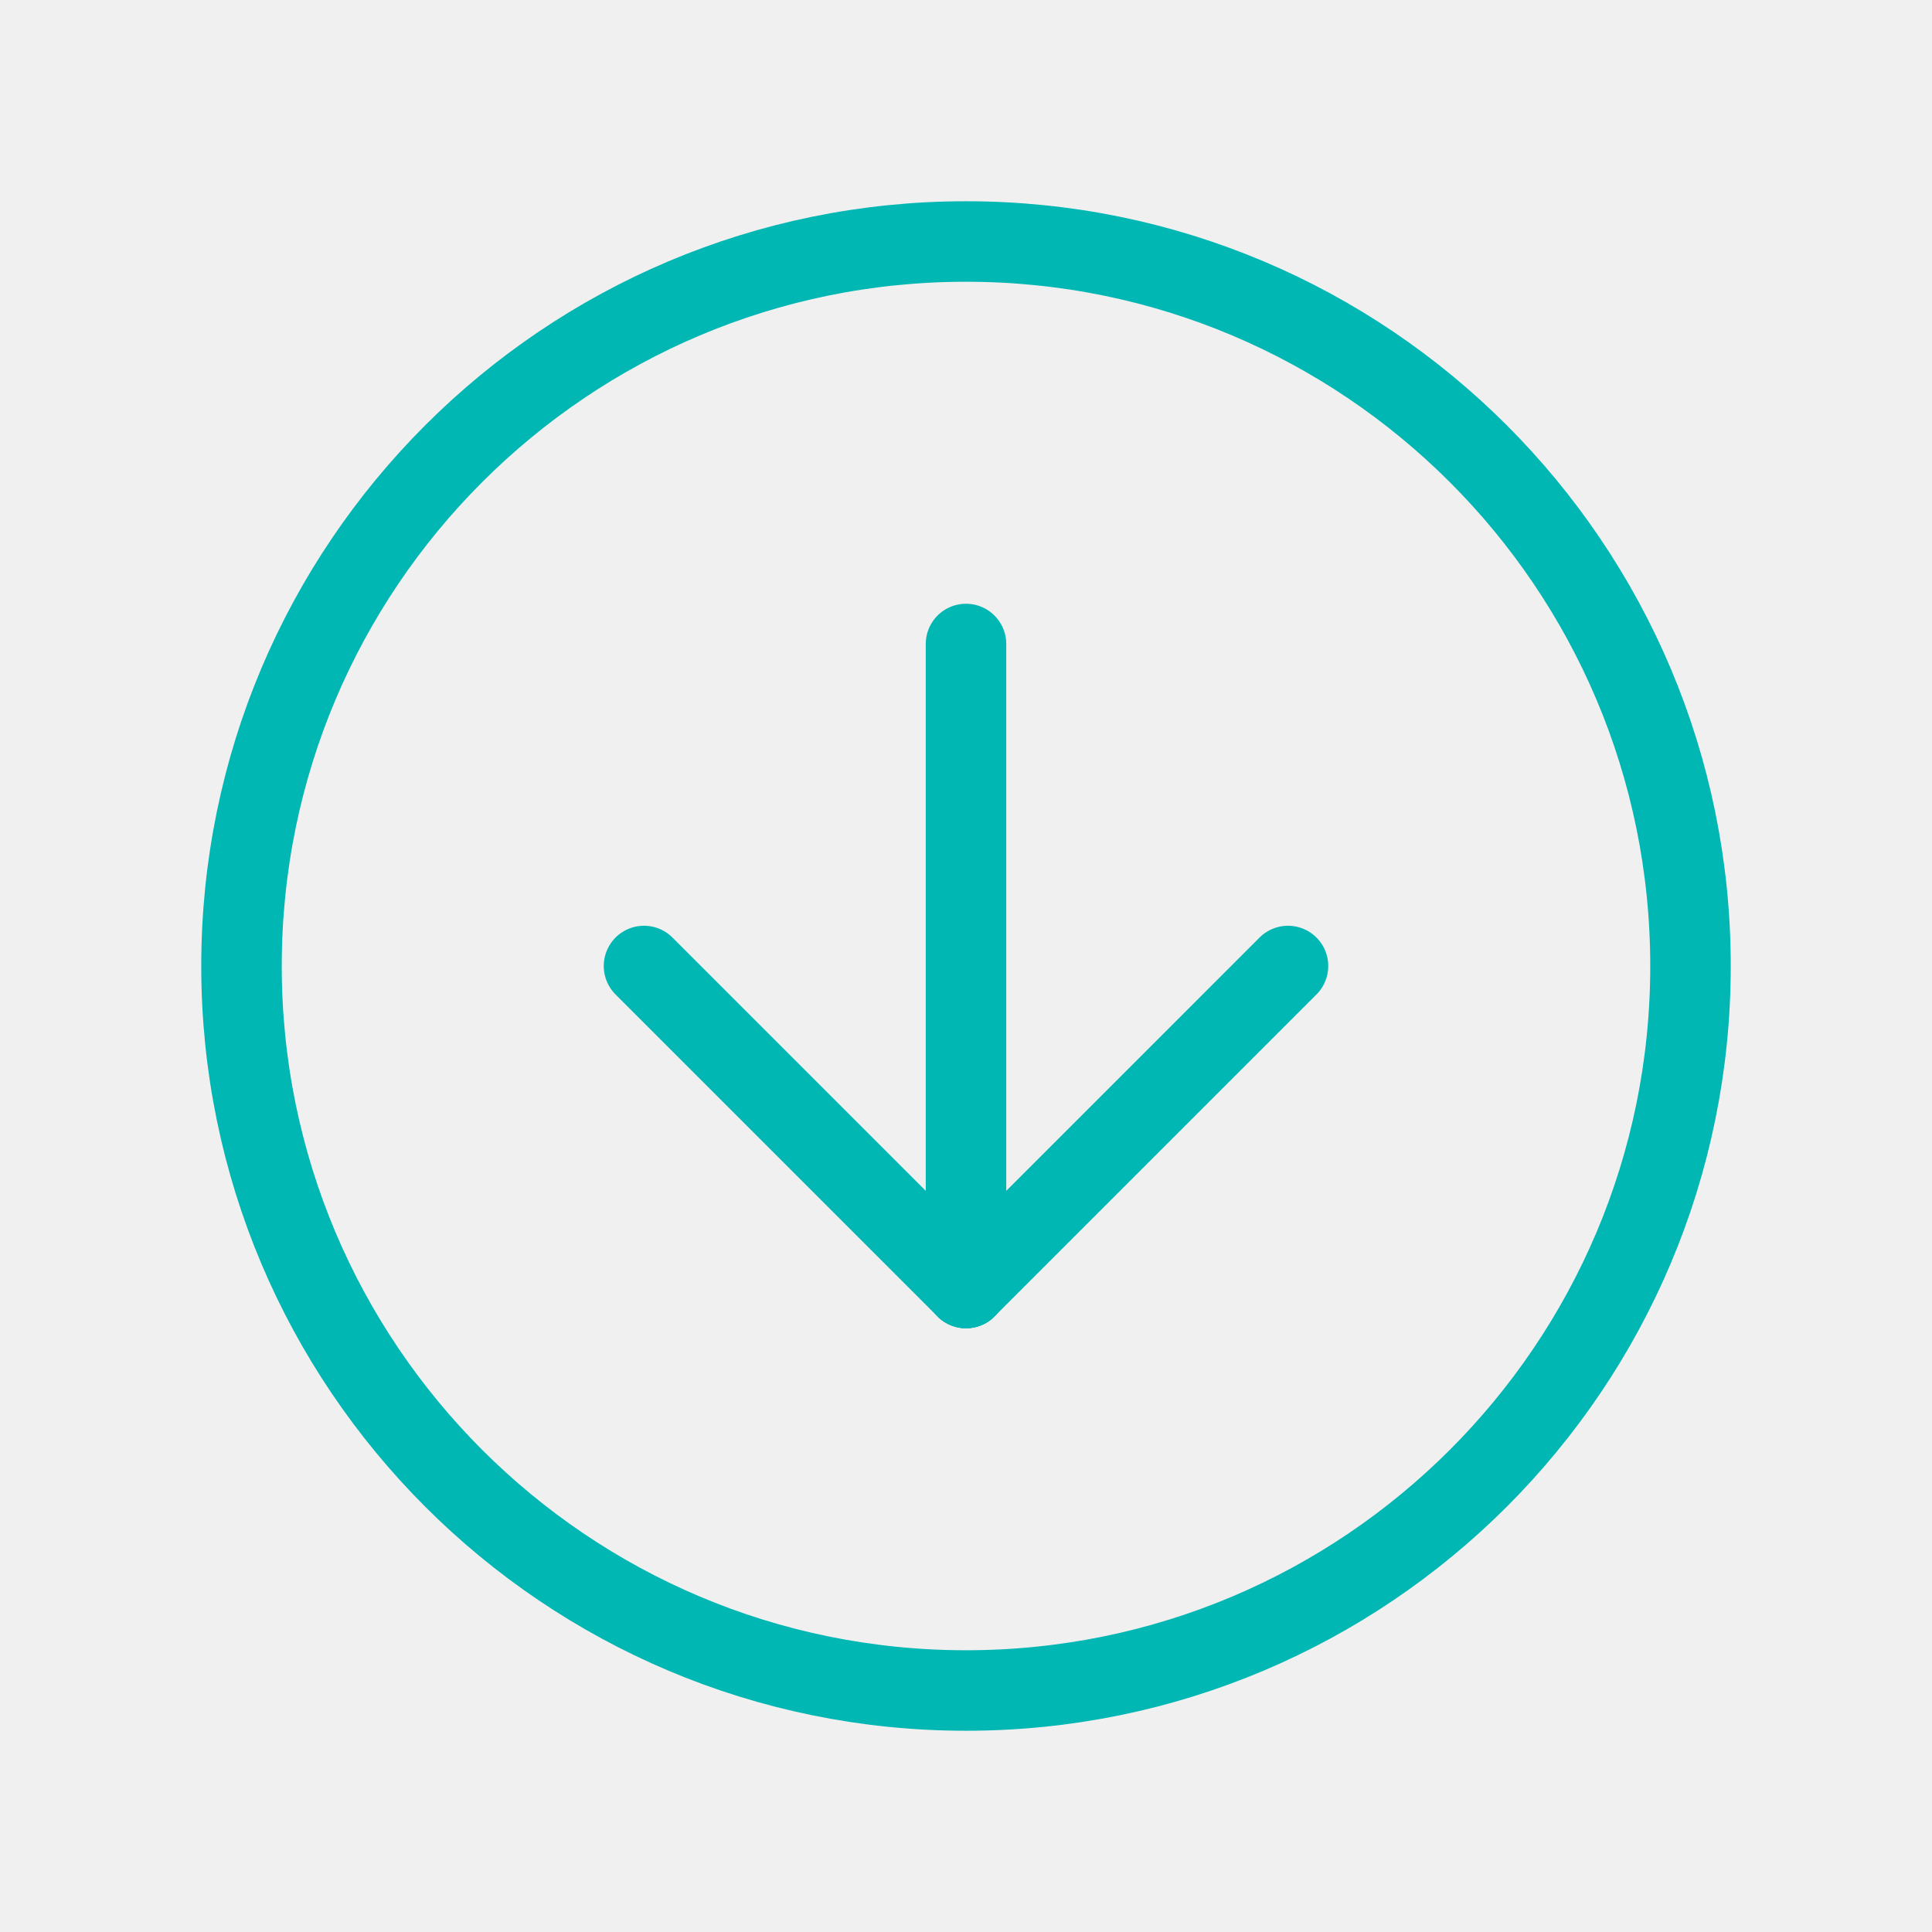
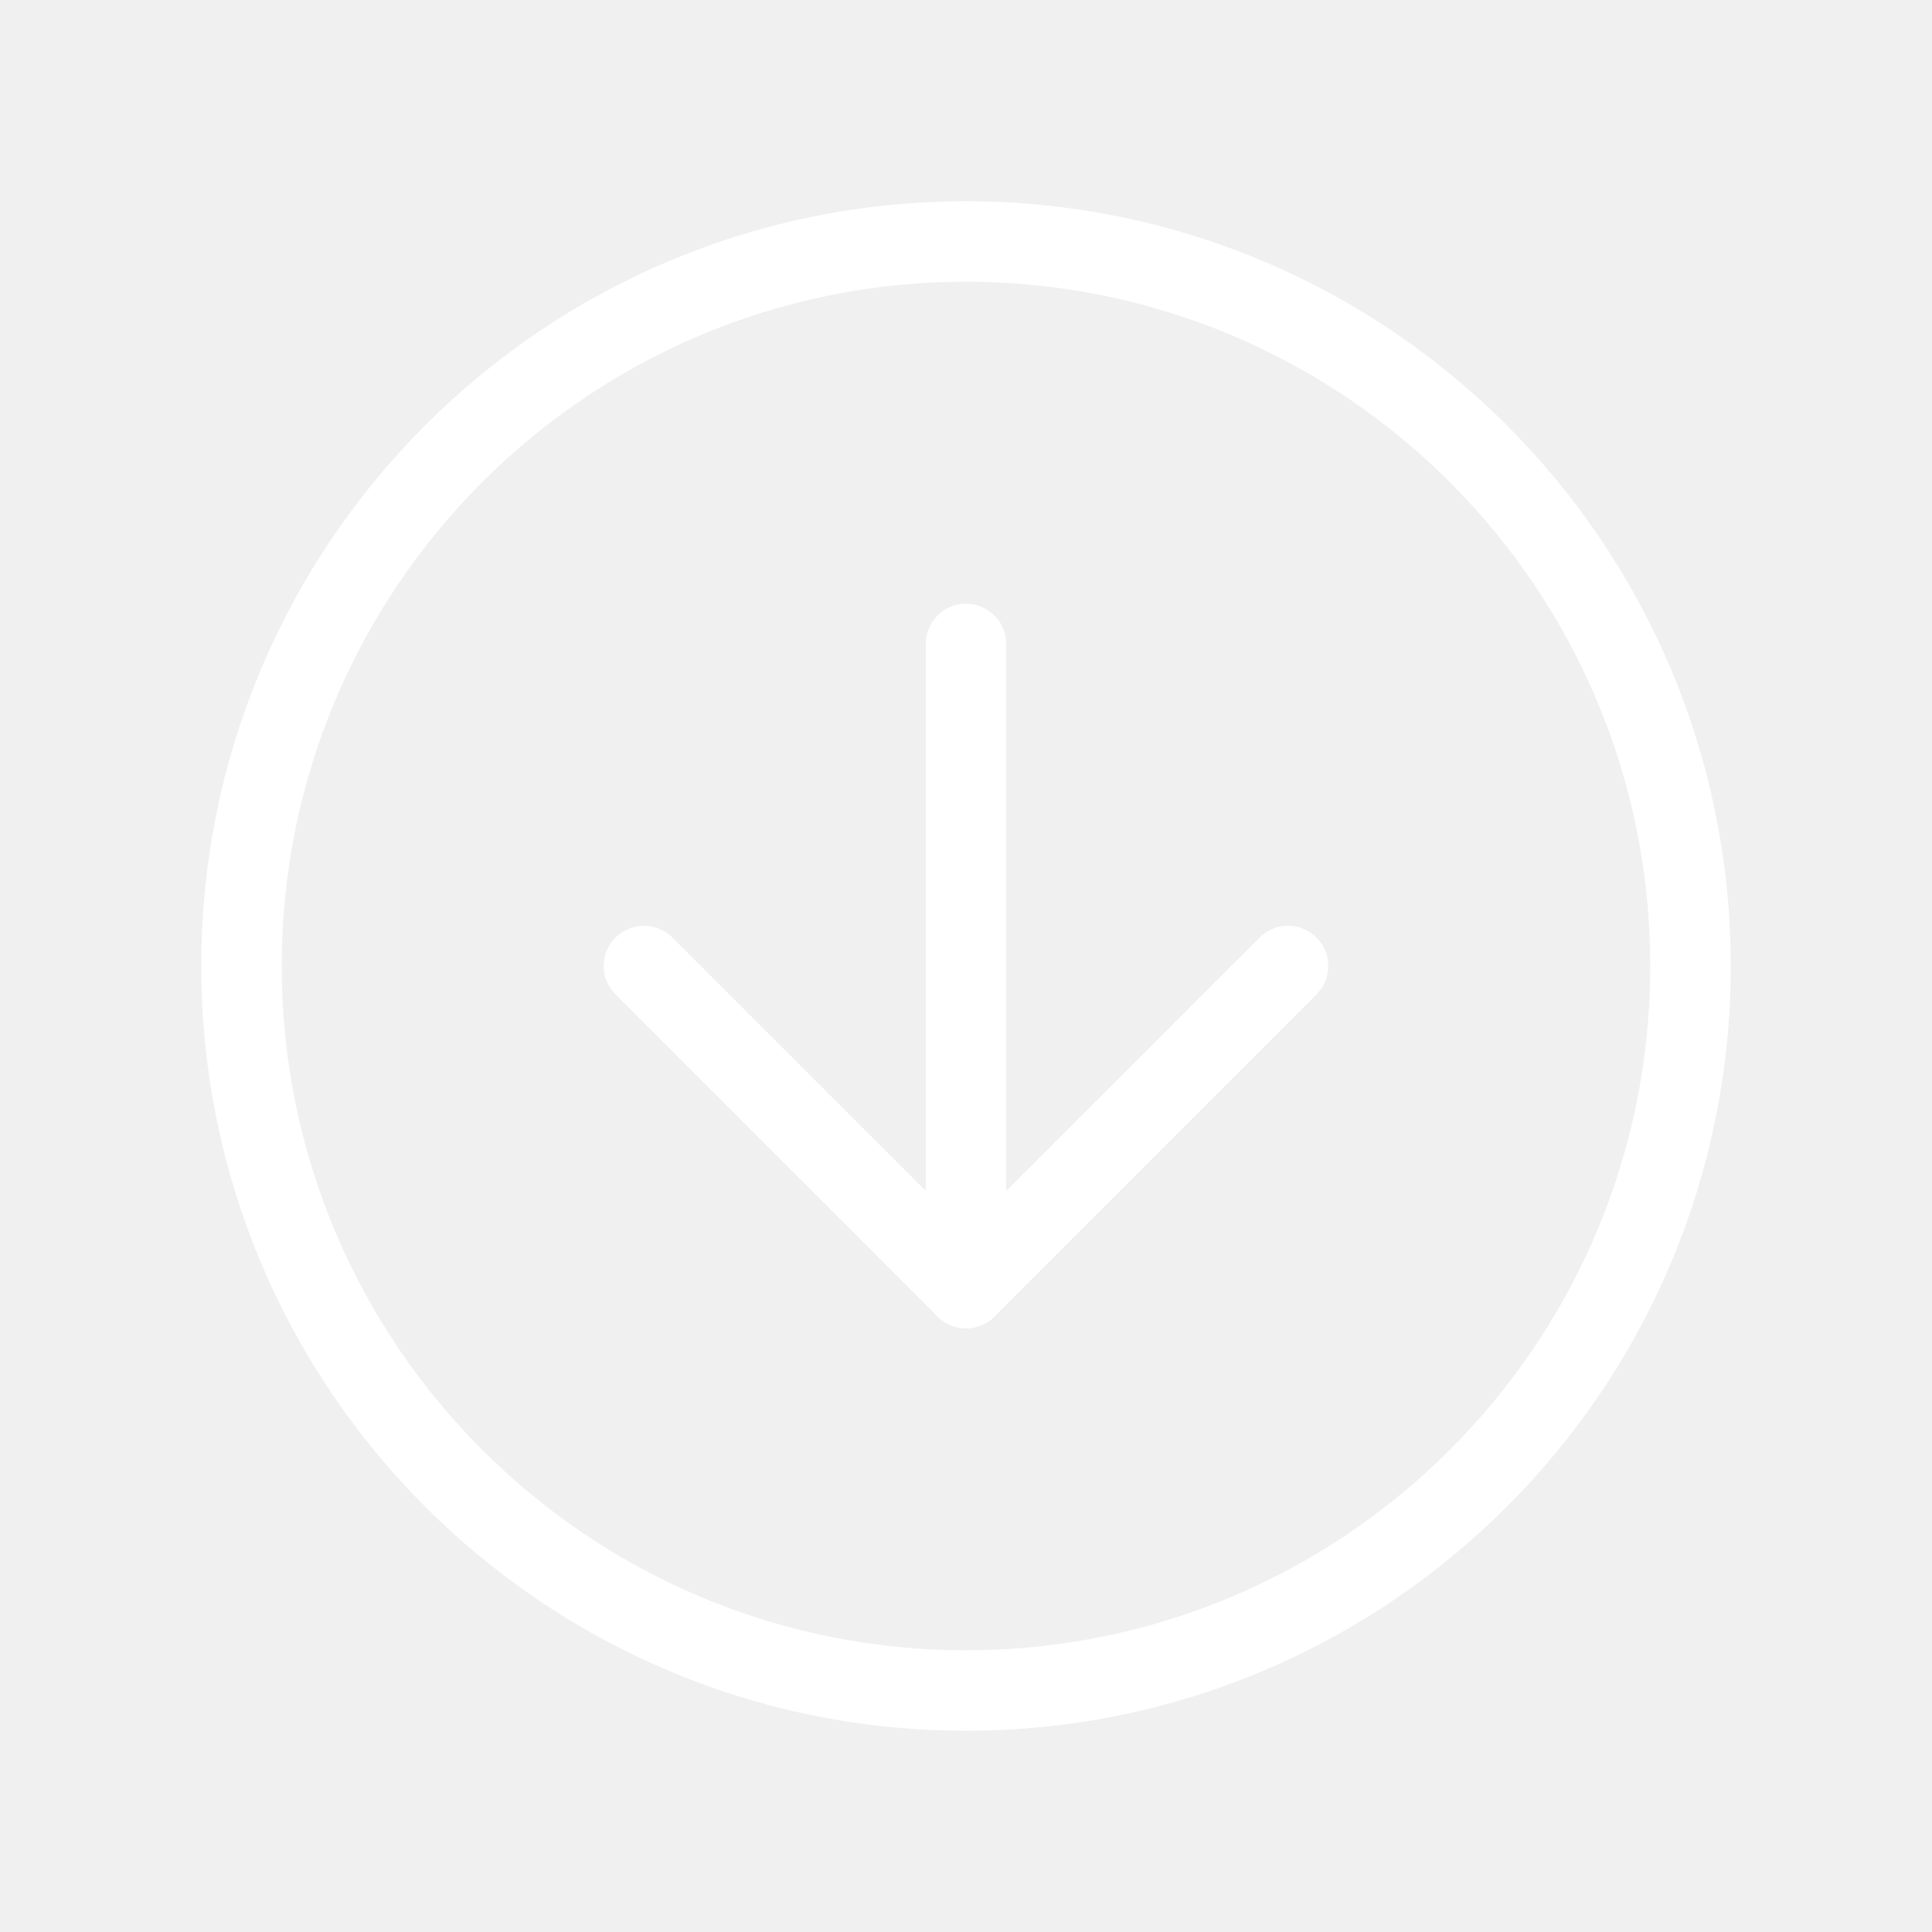
- <svg xmlns="http://www.w3.org/2000/svg" class="icon icon-tabler icon-tabler-arrow-down-circle" width="24" height="24" viewBox="0 0 24 24" stroke-width="1" stroke="#00b7b3" fill="none" stroke-linecap="round" stroke-linejoin="round">
+ <svg xmlns="http://www.w3.org/2000/svg" class="icon icon-tabler icon-tabler-arrow-down-circle" width="24" height="24" viewBox="0 0 24 24" stroke-width="1" stroke="white" fill="none" stroke-linecap="round" stroke-linejoin="round">
  <path stroke="none" d="M0 0h24v24H0z" fill="none" />
  <circle cx="12" cy="12" r="9" />
  <line x1="8" y1="12" x2="12" y2="16" />
  <line x1="12" y1="8" x2="12" y2="16" />
  <line x1="16" y1="12" x2="12" y2="16" />
</svg>
